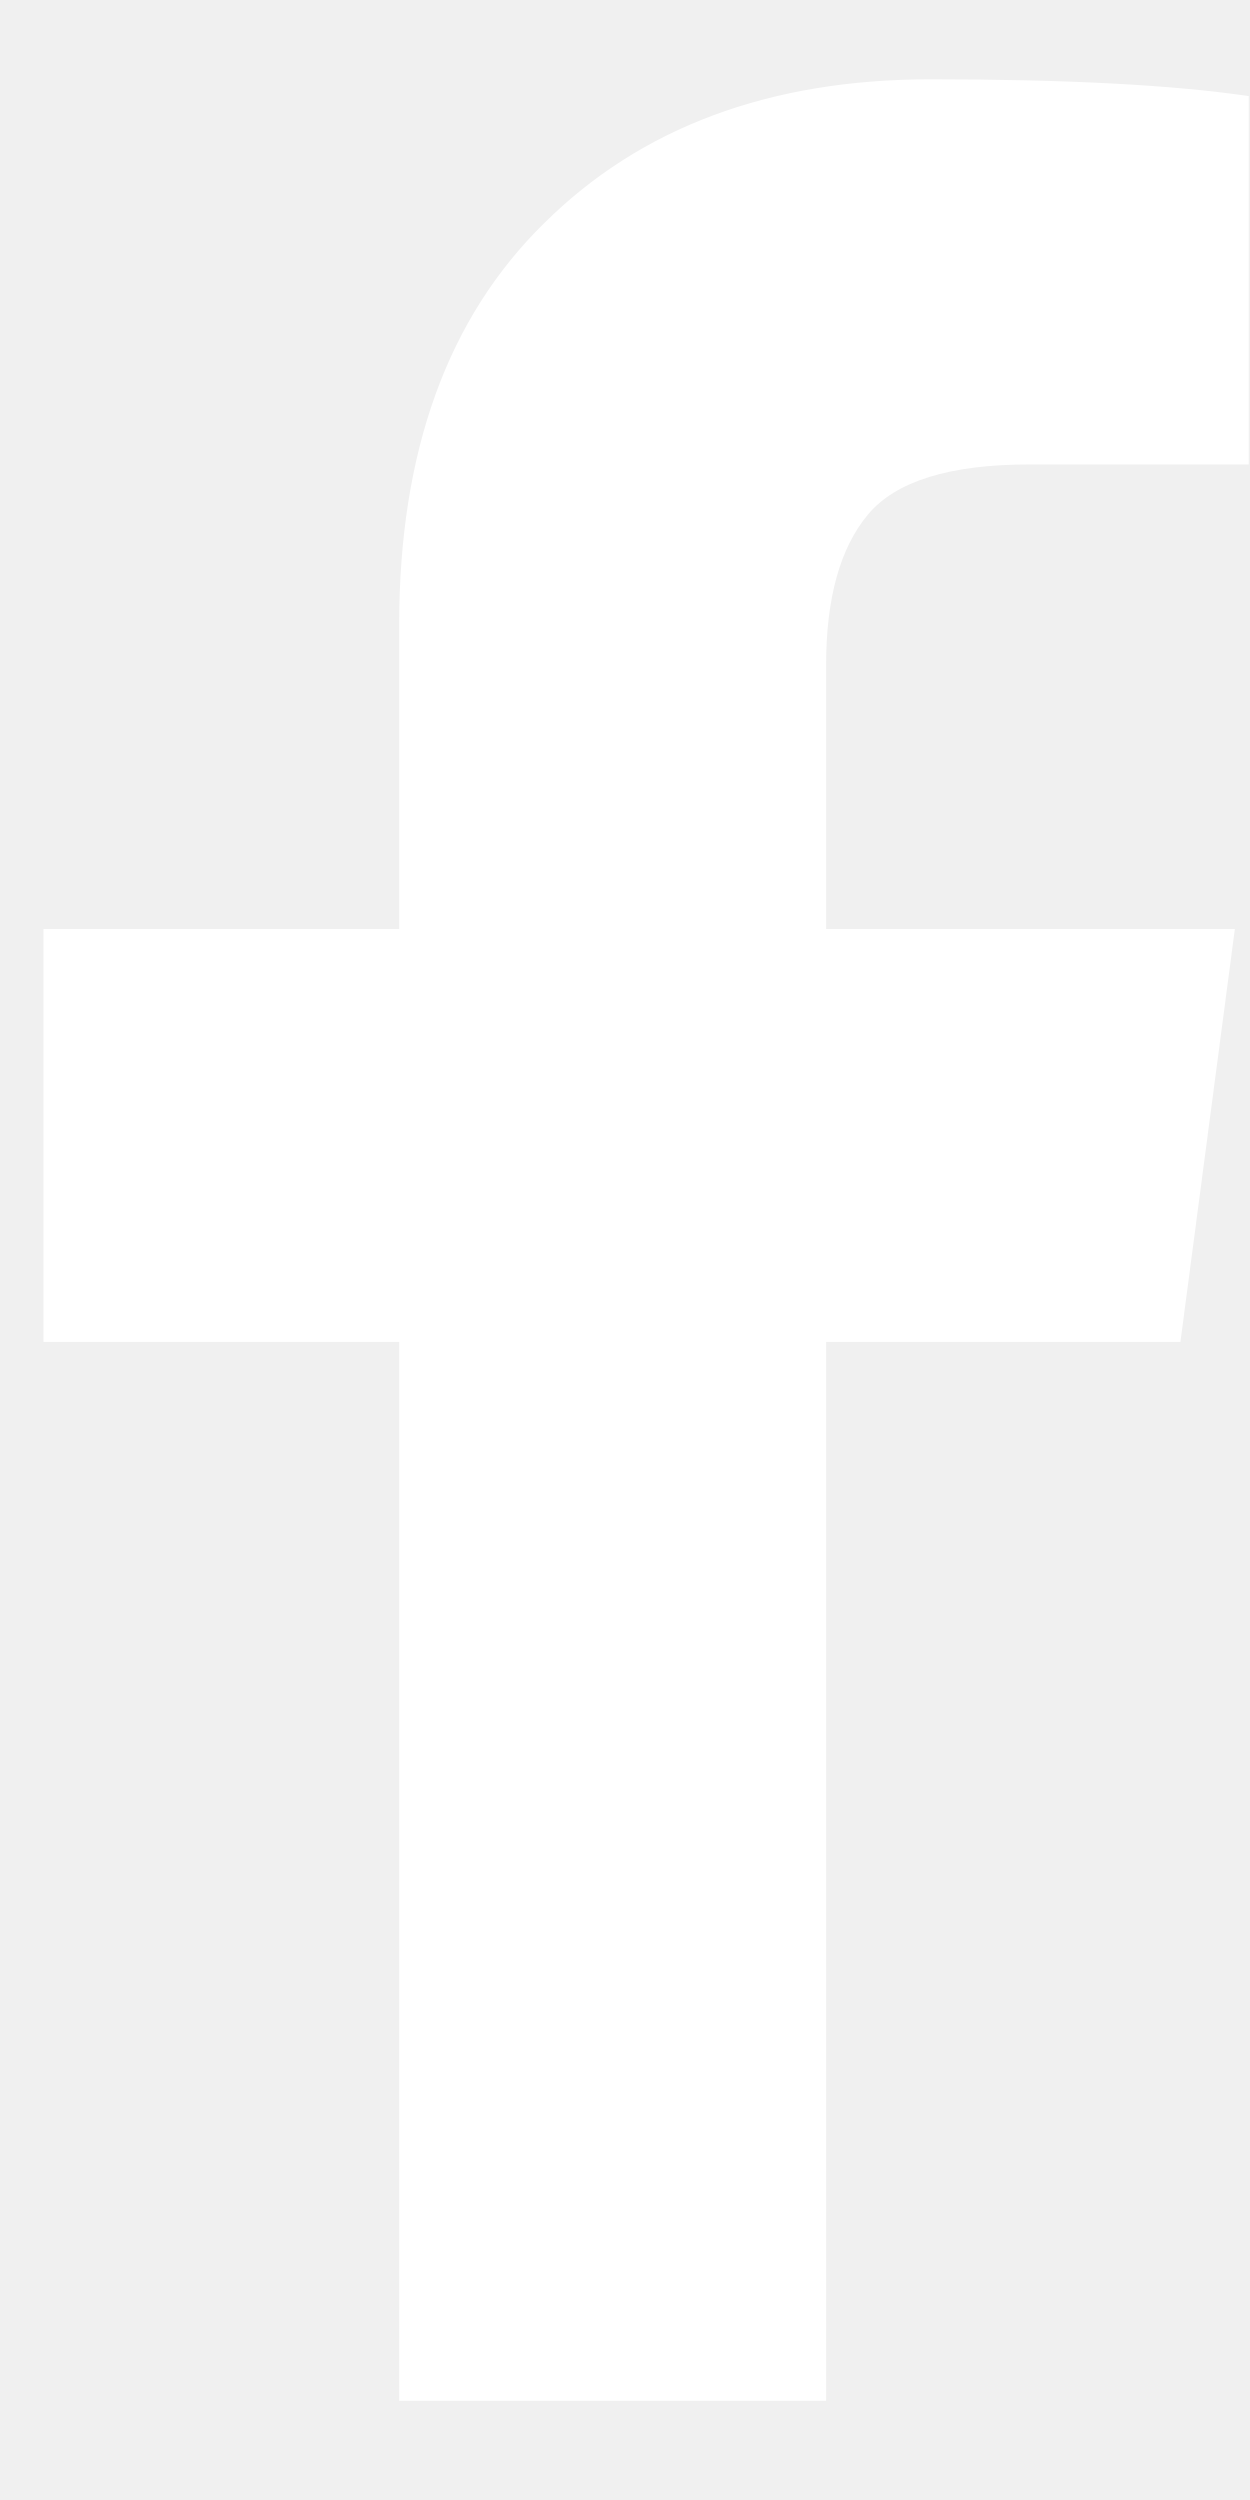
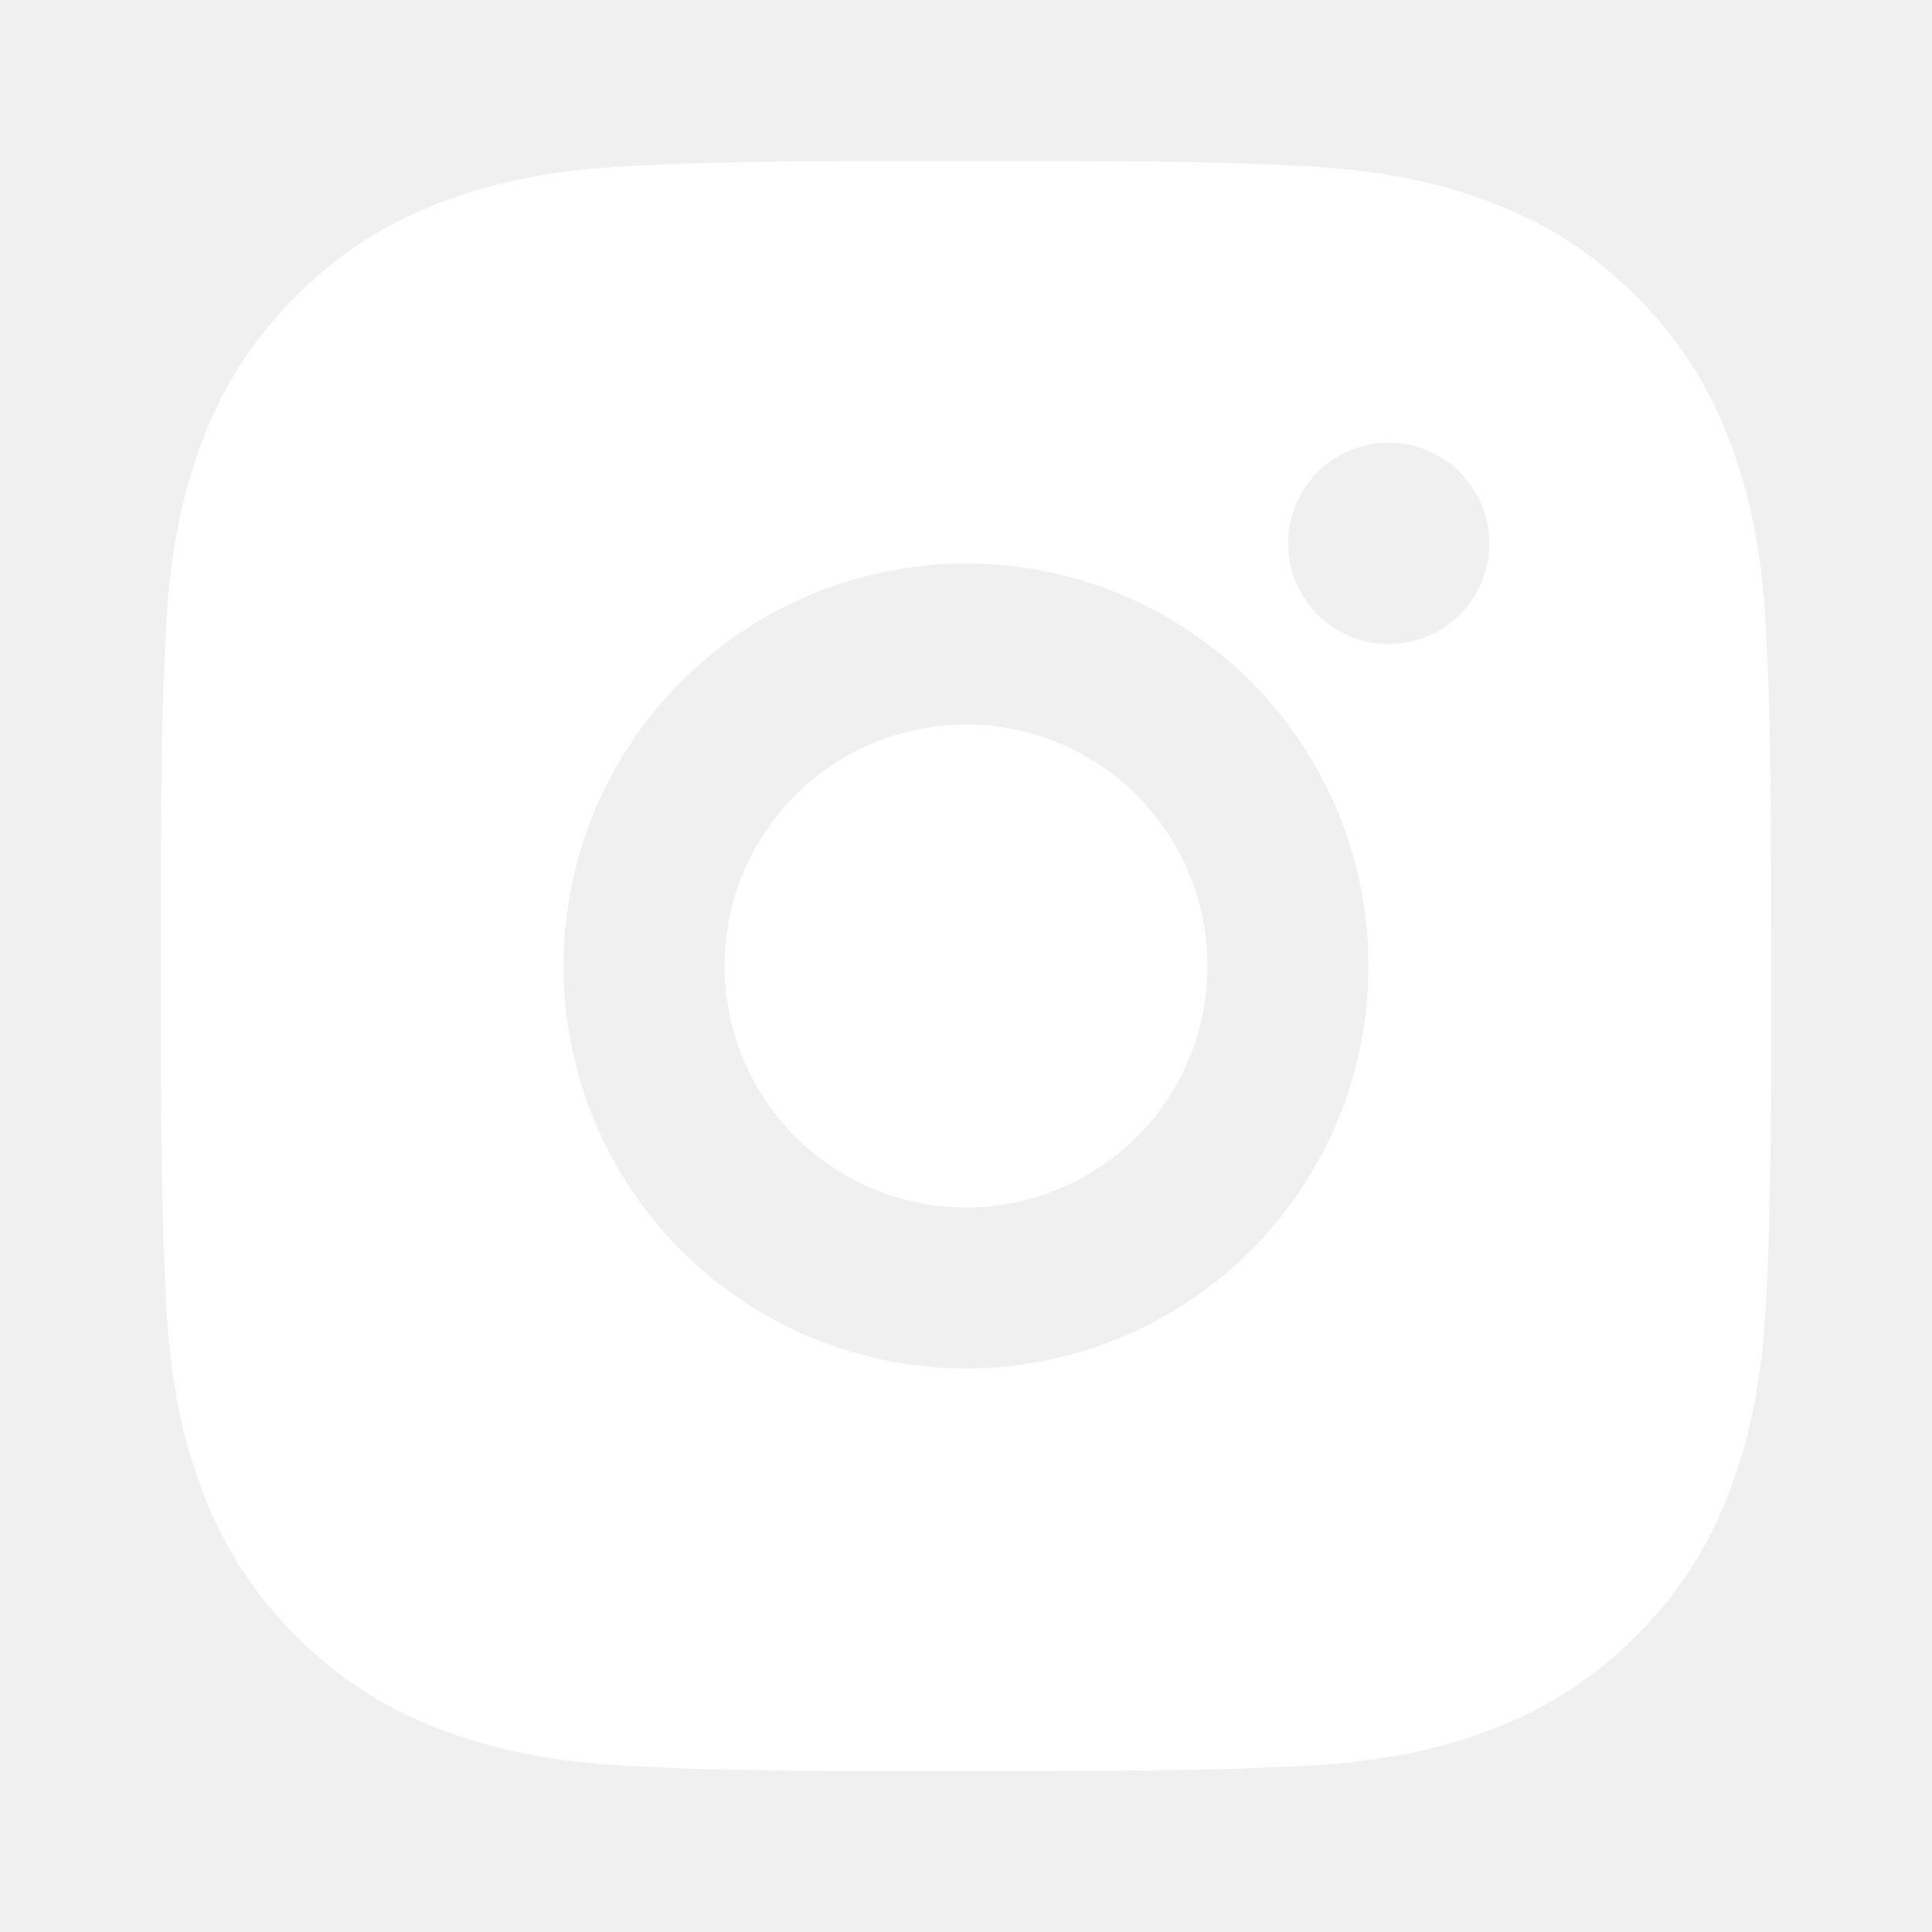
- <svg xmlns="http://www.w3.org/2000/svg" width="9" height="18" viewBox="0 0 9 18" fill="none">
-   <path d="M8.991 0.692V3.344H7.414C6.838 3.344 6.45 3.464 6.249 3.705C6.048 3.946 5.948 4.308 5.948 4.79V6.689H8.891L8.499 9.662H5.948V17.286H2.874V9.662H0.313V6.689H2.874V4.499C2.874 3.253 3.222 2.289 3.919 1.606C4.615 0.916 5.543 0.571 6.701 0.571C7.685 0.571 8.449 0.612 8.991 0.692Z" fill="white" />
+ <svg xmlns="http://www.w3.org/2000/svg" width="21" height="21" viewBox="0 0 21 21" fill="none">
+   <path d="M11.399 1.75C12.384 1.753 12.883 1.758 13.315 1.77L13.485 1.776C13.681 1.783 13.874 1.792 14.108 1.802C15.039 1.846 15.674 1.993 16.231 2.209C16.809 2.432 17.295 2.733 17.782 3.218C18.227 3.656 18.571 4.185 18.791 4.769C19.007 5.326 19.154 5.961 19.198 6.893C19.208 7.126 19.217 7.319 19.224 7.516L19.229 7.686C19.242 8.117 19.247 8.616 19.249 9.601L19.25 10.253V11.399C19.252 12.038 19.245 12.676 19.23 13.314L19.225 13.484C19.218 13.681 19.209 13.874 19.198 14.107C19.155 15.039 19.006 15.673 18.791 16.231C18.571 16.815 18.227 17.345 17.782 17.782C17.345 18.227 16.815 18.571 16.231 18.791C15.674 19.007 15.039 19.154 14.108 19.198L13.485 19.224L13.315 19.229C12.883 19.241 12.384 19.247 11.399 19.249L10.747 19.25H9.601C8.963 19.252 8.324 19.245 7.686 19.23L7.516 19.225C7.309 19.217 7.101 19.208 6.893 19.198C5.962 19.154 5.327 19.007 4.769 18.791C4.185 18.571 3.656 18.227 3.219 17.782C2.774 17.345 2.429 16.815 2.209 16.231C1.993 15.674 1.846 15.039 1.803 14.107L1.776 13.484L1.772 13.314C1.756 12.676 1.748 12.038 1.75 11.399V9.601C1.748 8.962 1.754 8.324 1.769 7.686L1.775 7.516C1.782 7.319 1.791 7.126 1.802 6.893C1.845 5.961 1.992 5.327 2.209 4.769C2.429 4.184 2.774 3.655 3.22 3.218C3.657 2.773 4.185 2.429 4.769 2.209C5.327 1.993 5.961 1.846 6.893 1.802C7.126 1.792 7.32 1.783 7.516 1.776L7.686 1.771C8.324 1.755 8.962 1.749 9.601 1.751L11.399 1.75ZM10.5 6.125C9.34 6.125 8.227 6.586 7.406 7.406C6.586 8.227 6.125 9.34 6.125 10.5C6.125 11.66 6.586 12.773 7.406 13.594C8.227 14.414 9.34 14.875 10.5 14.875C11.66 14.875 12.773 14.414 13.594 13.594C14.414 12.773 14.875 11.66 14.875 10.5C14.875 9.34 14.414 8.227 13.594 7.406C12.773 6.586 11.66 6.125 10.5 6.125ZM10.5 7.875C10.845 7.875 11.186 7.943 11.505 8.075C11.823 8.207 12.113 8.4 12.356 8.644C12.6 8.887 12.793 9.177 12.925 9.495C13.057 9.814 13.125 10.155 13.125 10.5C13.126 10.844 13.058 11.186 12.926 11.504C12.794 11.823 12.601 12.112 12.357 12.356C12.113 12.6 11.824 12.793 11.505 12.925C11.187 13.057 10.846 13.125 10.501 13.125C9.805 13.125 9.137 12.848 8.645 12.356C8.152 11.864 7.876 11.196 7.876 10.5C7.876 9.804 8.152 9.136 8.645 8.644C9.137 8.152 9.805 7.875 10.501 7.875M15.095 4.812C14.805 4.812 14.526 4.928 14.321 5.133C14.116 5.338 14.001 5.616 14.001 5.906C14.001 6.196 14.116 6.475 14.321 6.68C14.526 6.885 14.805 7 15.095 7C15.385 7 15.663 6.885 15.868 6.68C16.073 6.475 16.188 6.196 16.188 5.906C16.188 5.616 16.073 5.338 15.868 5.133C15.663 4.928 15.385 4.812 15.095 4.812Z" fill="white" />
</svg>
